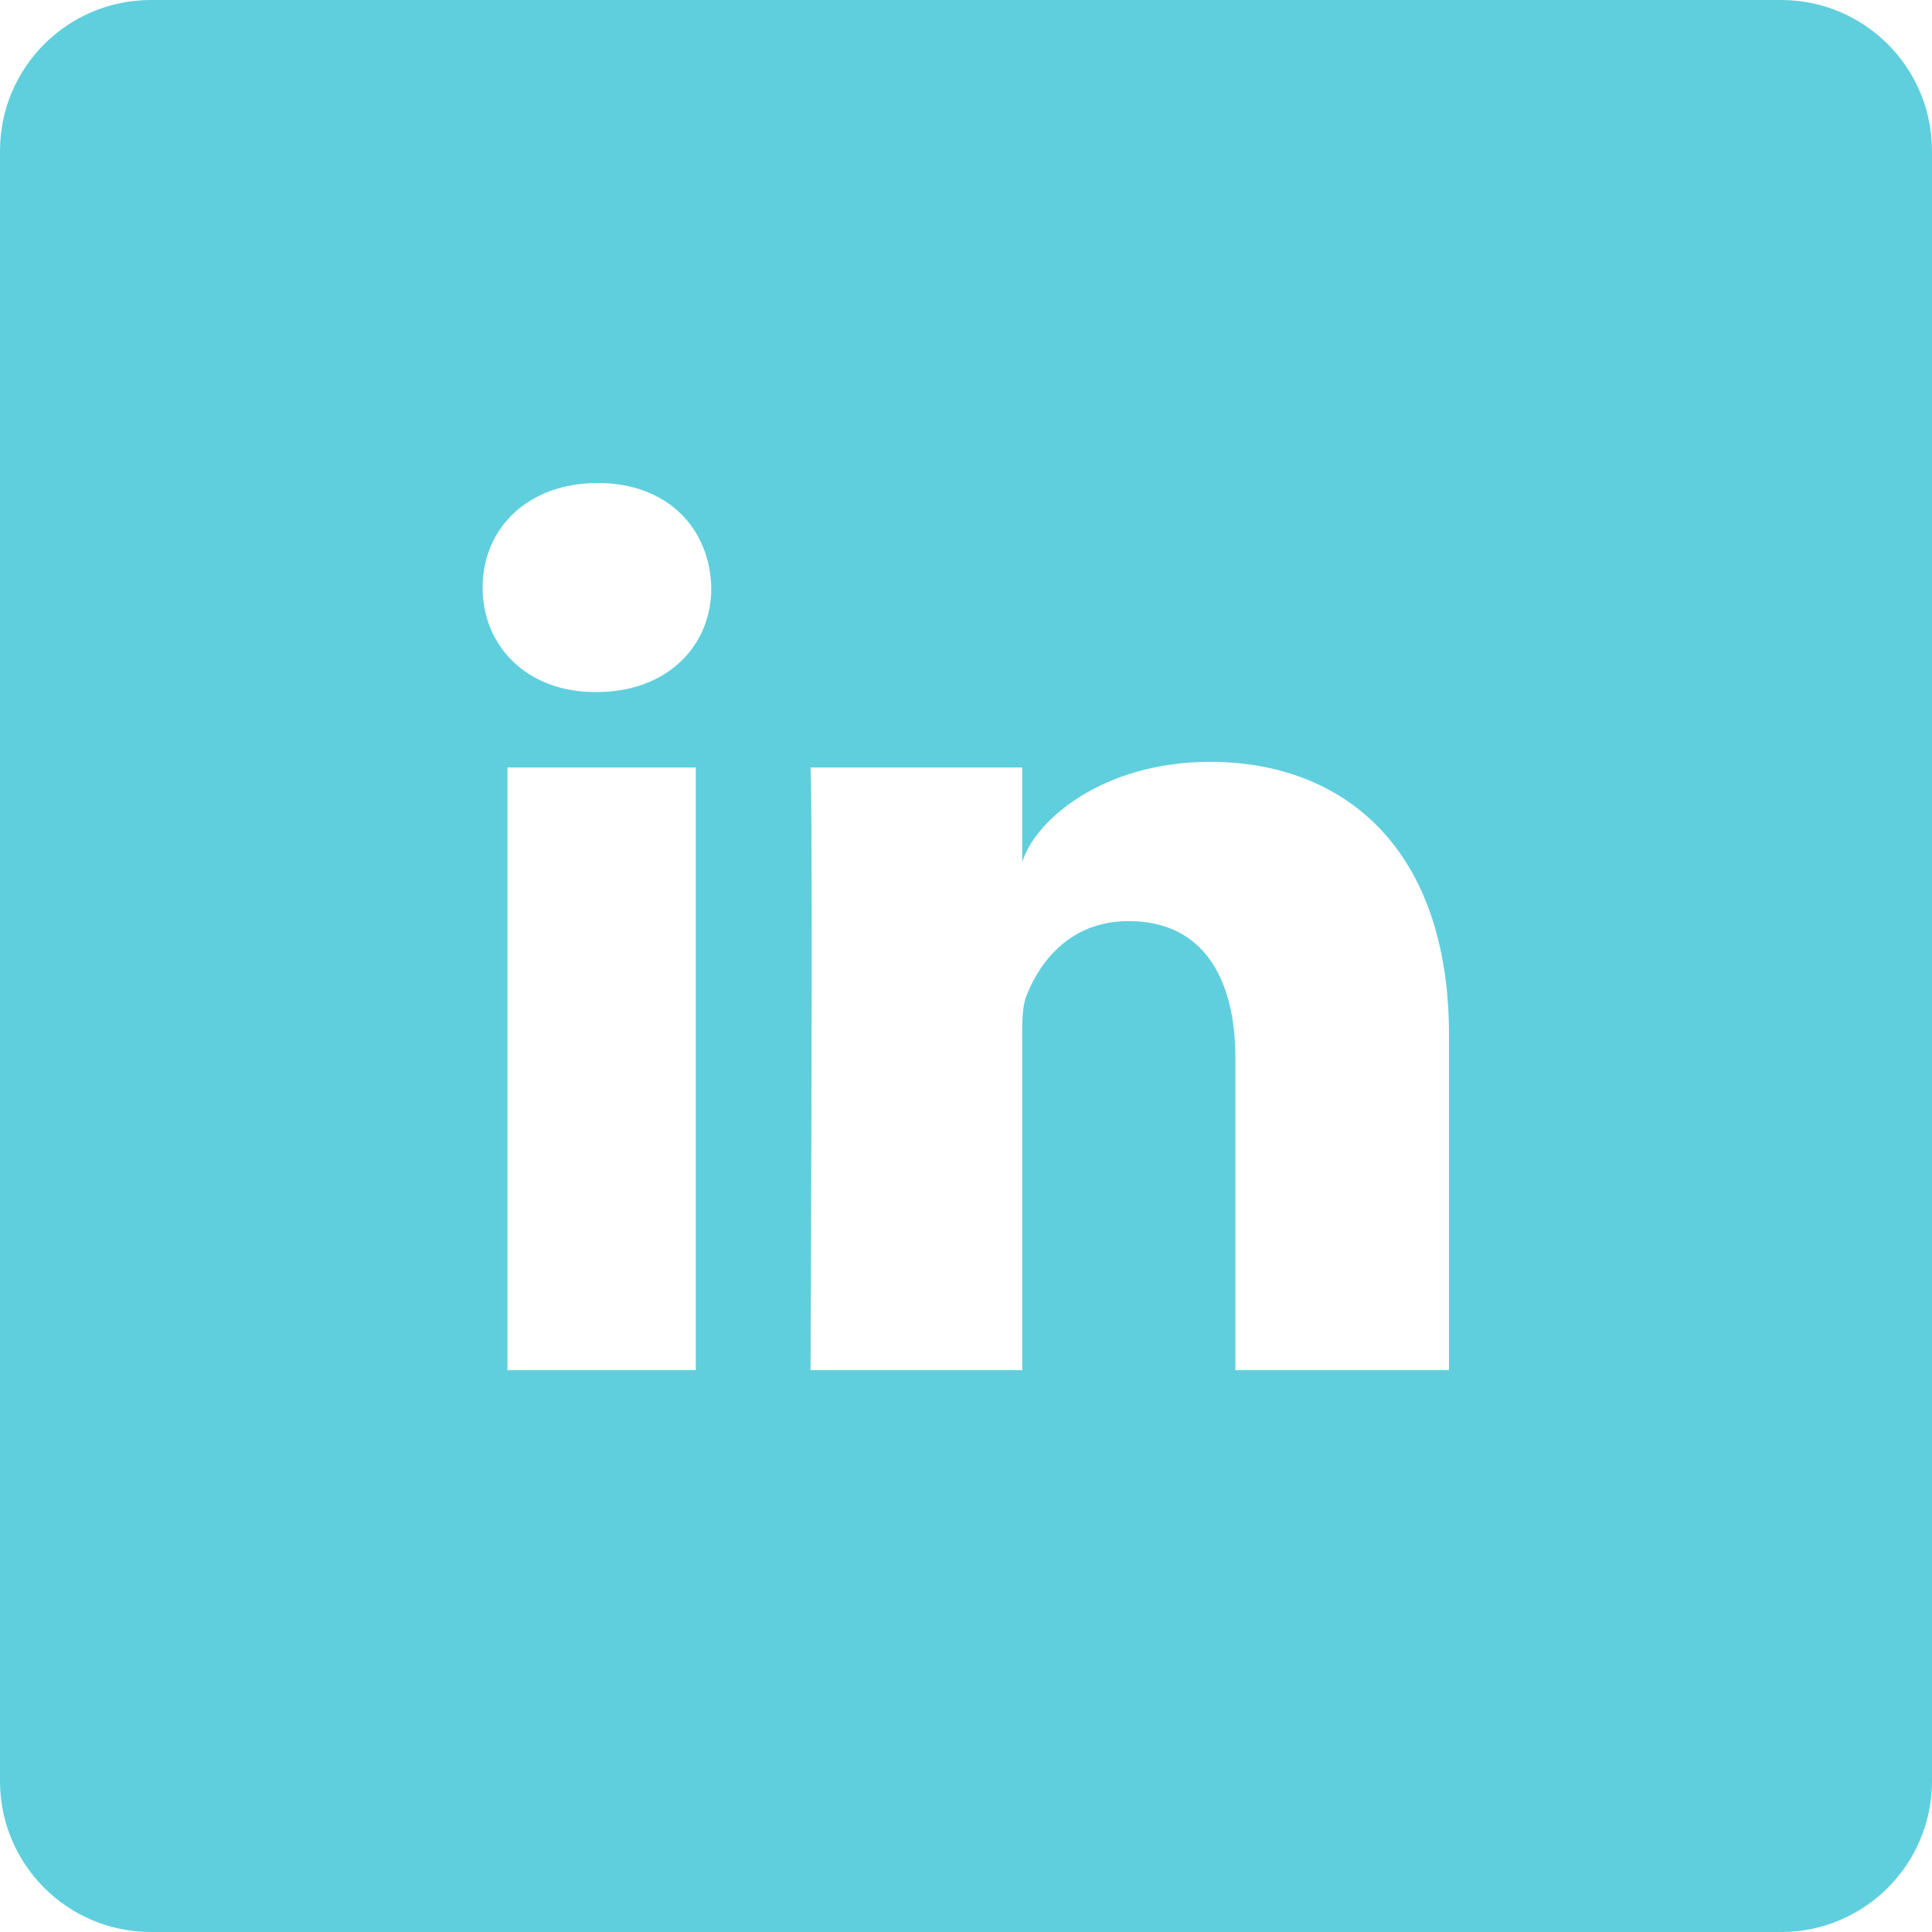
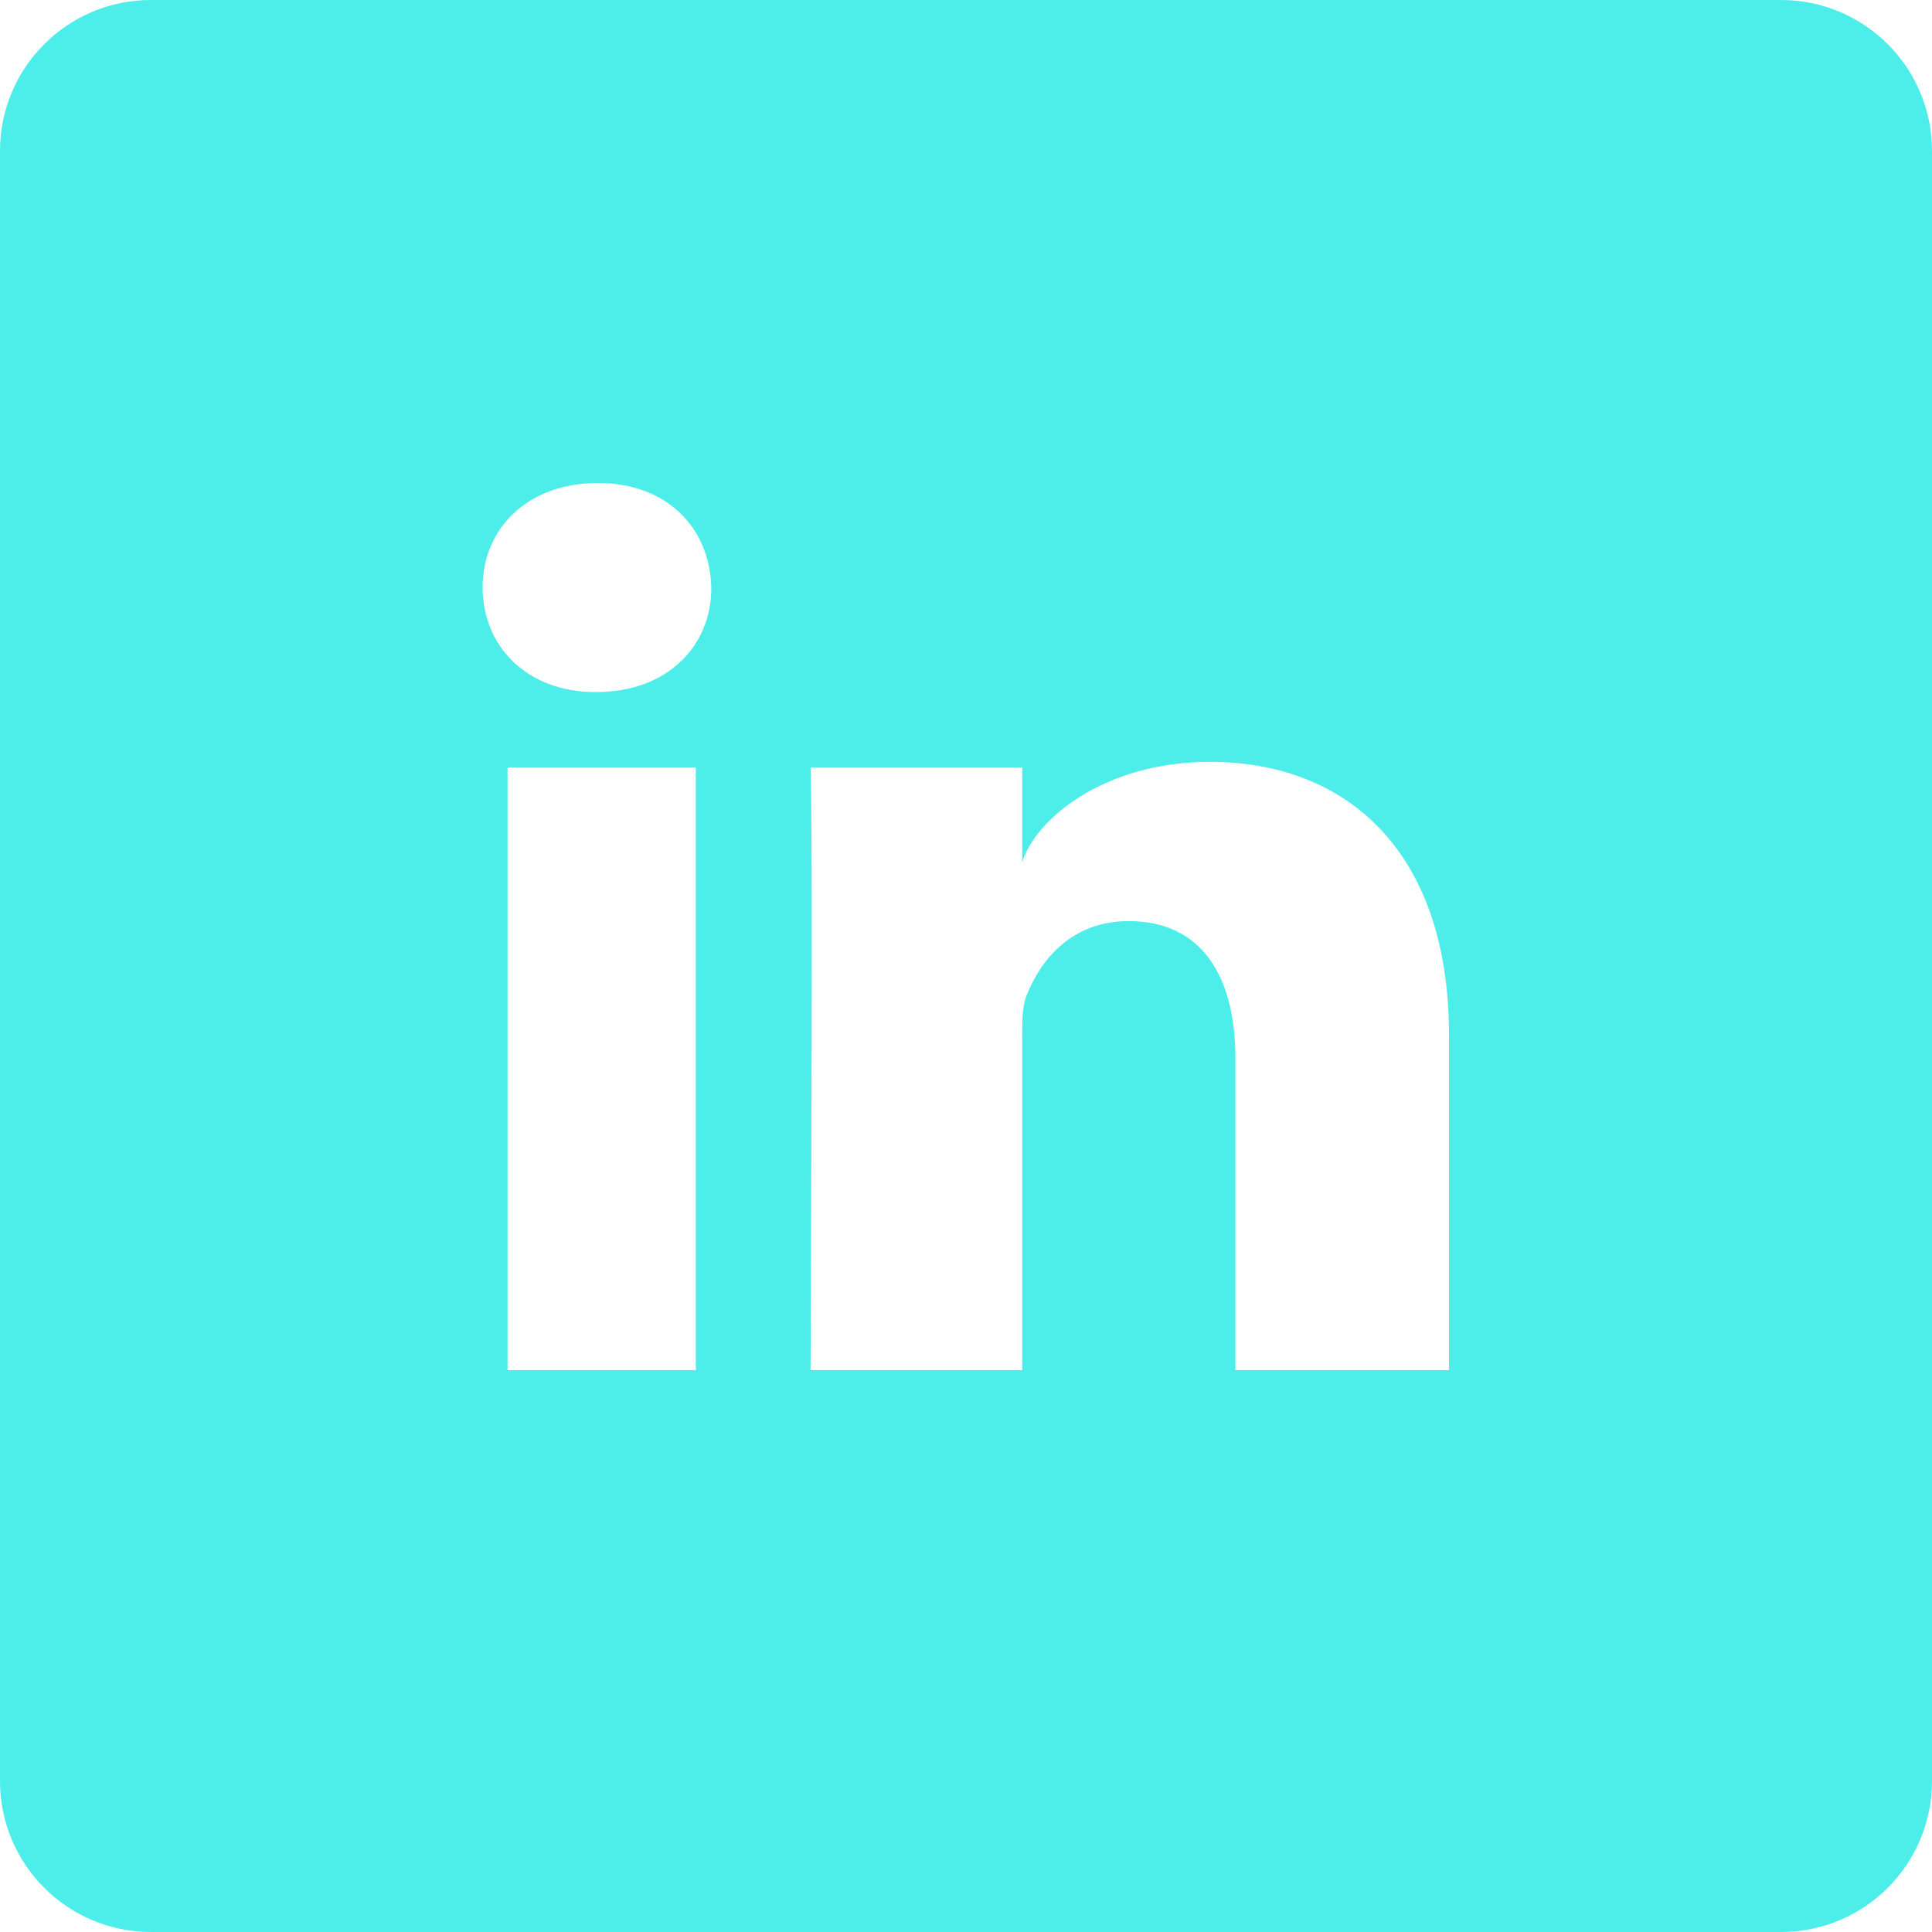
- <svg xmlns="http://www.w3.org/2000/svg" fill="#5FCFDD" height="800px" width="800px" version="1.1" id="Layer_1" viewBox="-143 145 512 512" xml:space="preserve">
+ <svg xmlns="http://www.w3.org/2000/svg" fill="#4deeea" height="800px" width="800px" version="1.1" id="Layer_1" viewBox="-143 145 512 512" xml:space="preserve">
  <g id="SVGRepo_bgCarrier" stroke-width="0" />
  <g id="SVGRepo_tracerCarrier" stroke-linecap="round" stroke-linejoin="round" />
  <g id="SVGRepo_iconCarrier">
    <path d="M329,145h-432c-22.1,0-40,17.9-40,40v432c0,22.1,17.9,40,40,40h432c22.1,0,40-17.9,40-40V185C369,162.9,351.1,145,329,145z M41.4,508.1H-8.5V348.4h49.9V508.1z M15.1,328.4h-0.4c-18.1,0-29.8-12.2-29.8-27.7c0-15.8,12.1-27.7,30.5-27.7 c18.4,0,29.7,11.9,30.1,27.7C45.6,316.1,33.9,328.4,15.1,328.4z M241,508.1h-56.6v-82.6c0-21.6-8.8-36.4-28.3-36.4 c-14.9,0-23.2,10-27,19.6c-1.4,3.4-1.2,8.2-1.2,13.1v86.3H71.8c0,0,0.7-146.4,0-159.7h56.1v25.1c3.3-11,21.2-26.6,49.8-26.6 c35.5,0,63.3,23,63.3,72.4V508.1z" />
  </g>
</svg>
